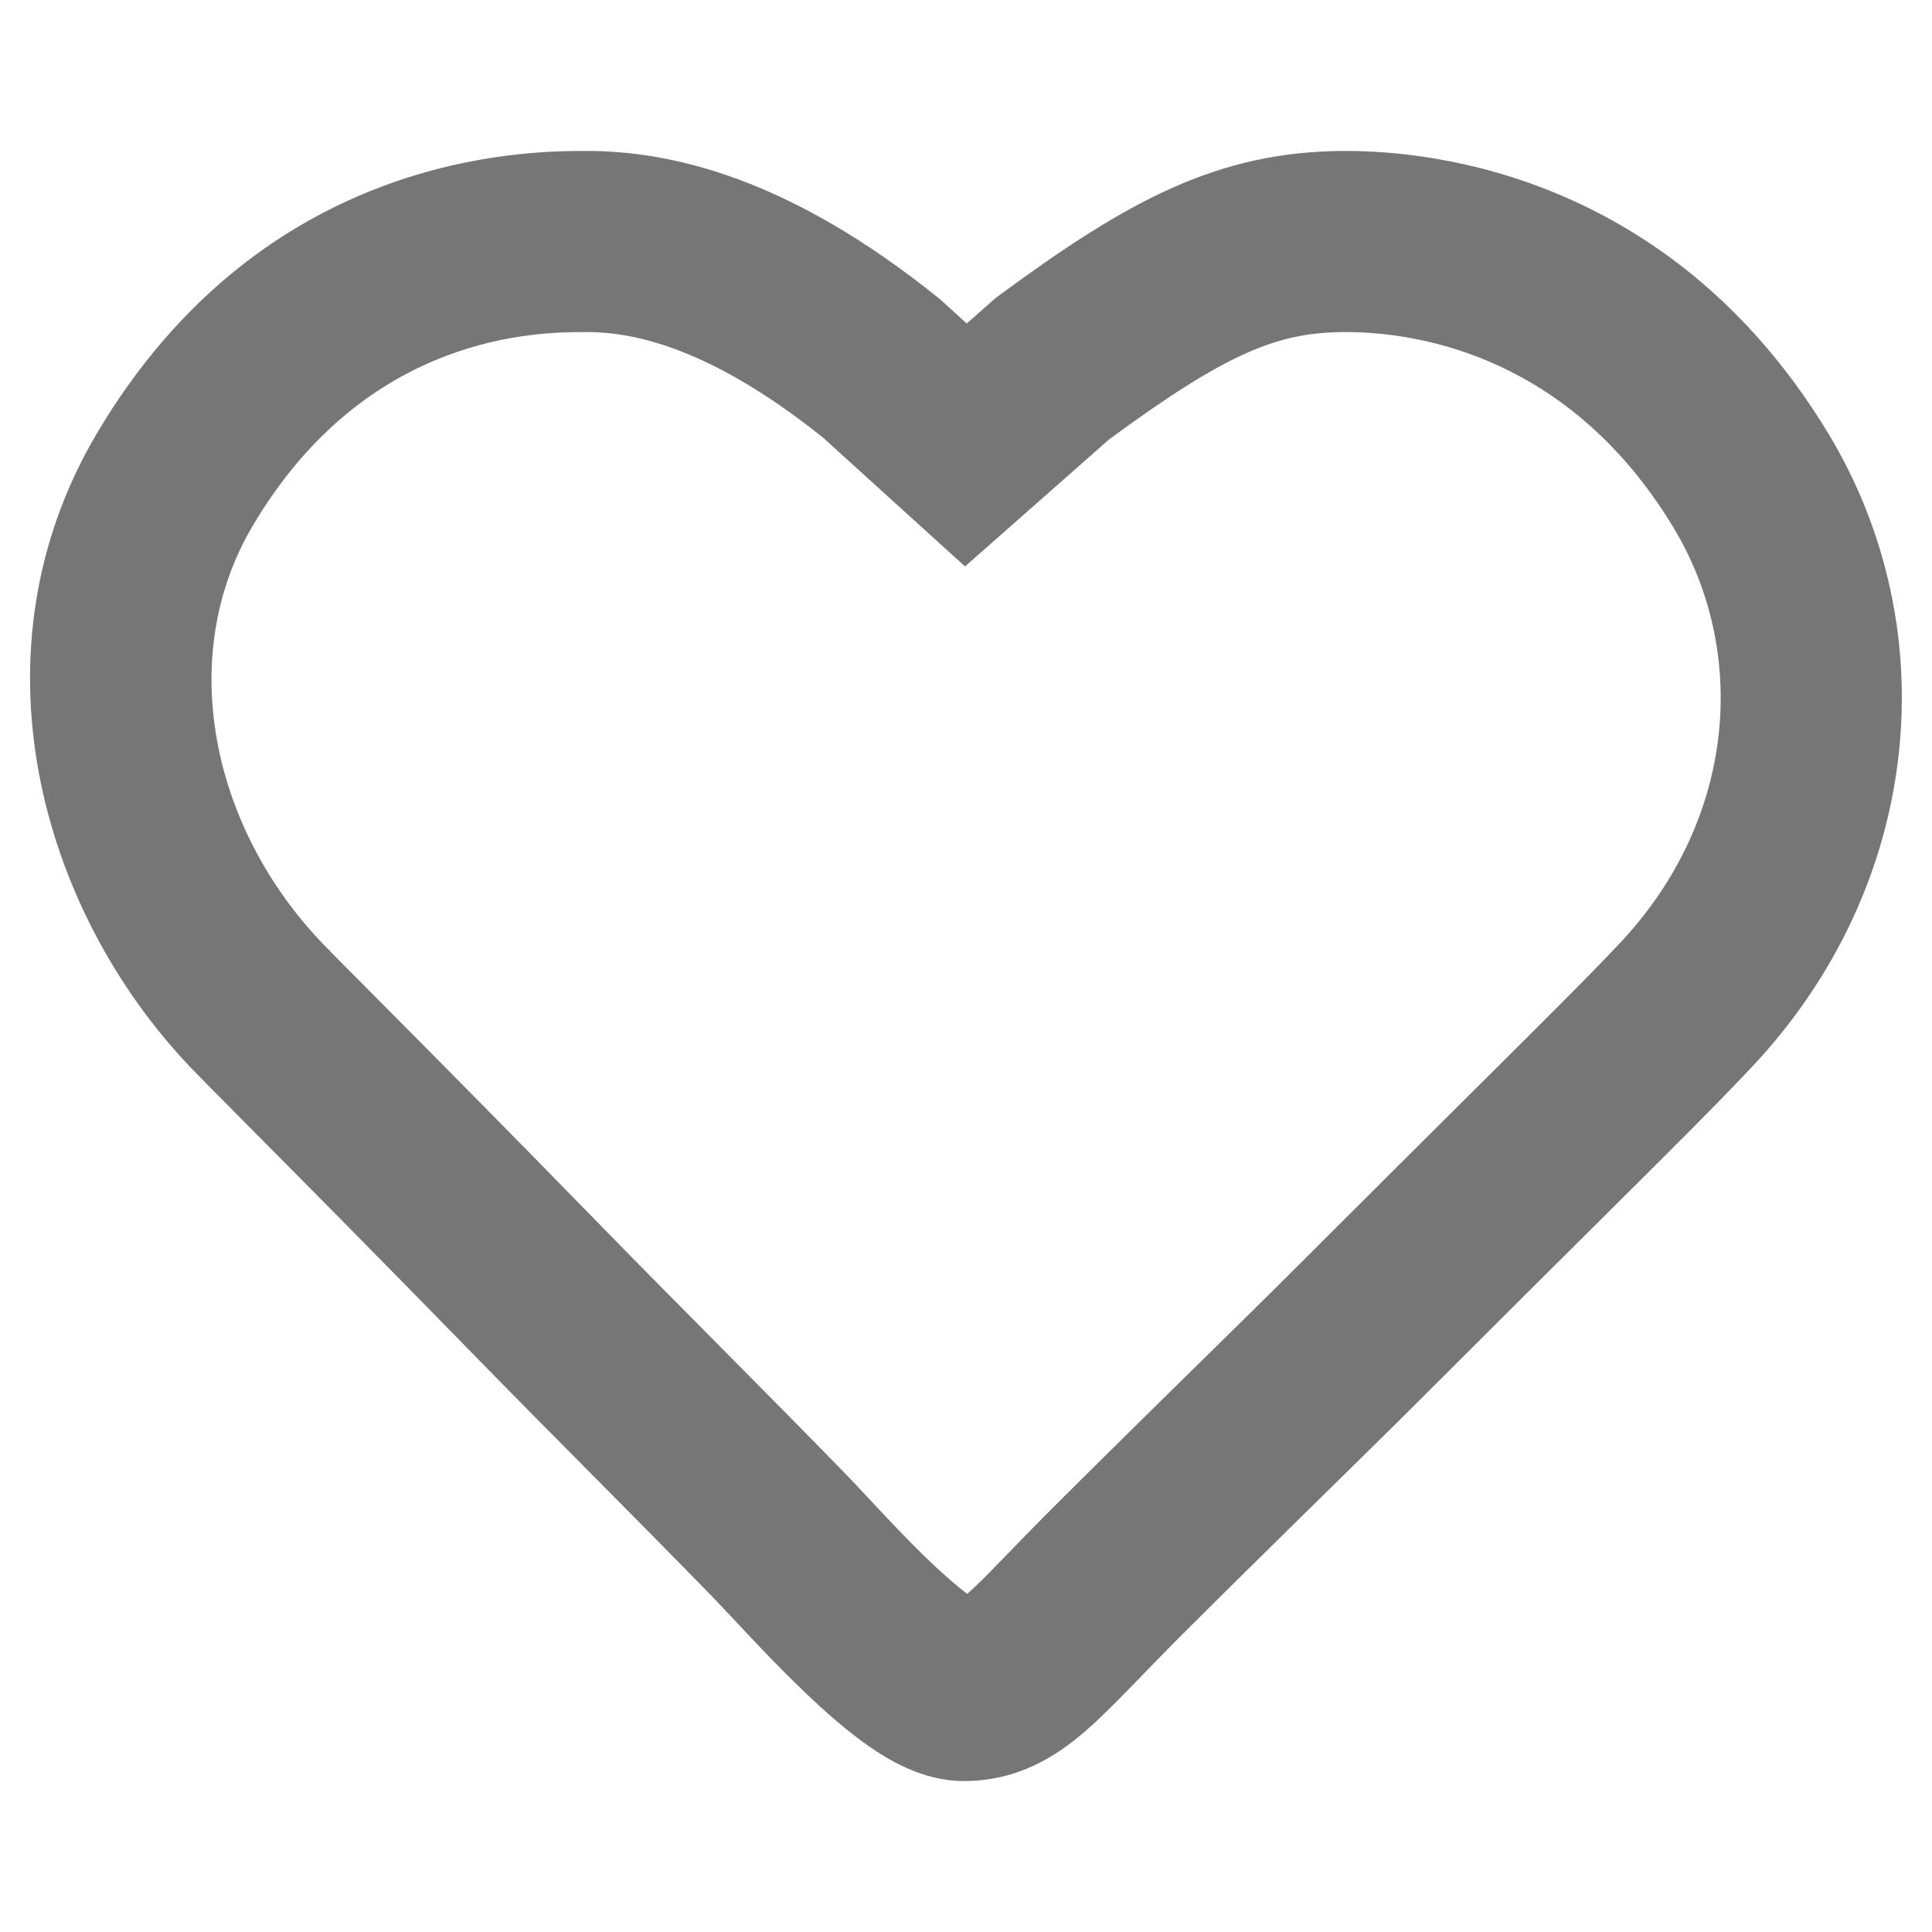
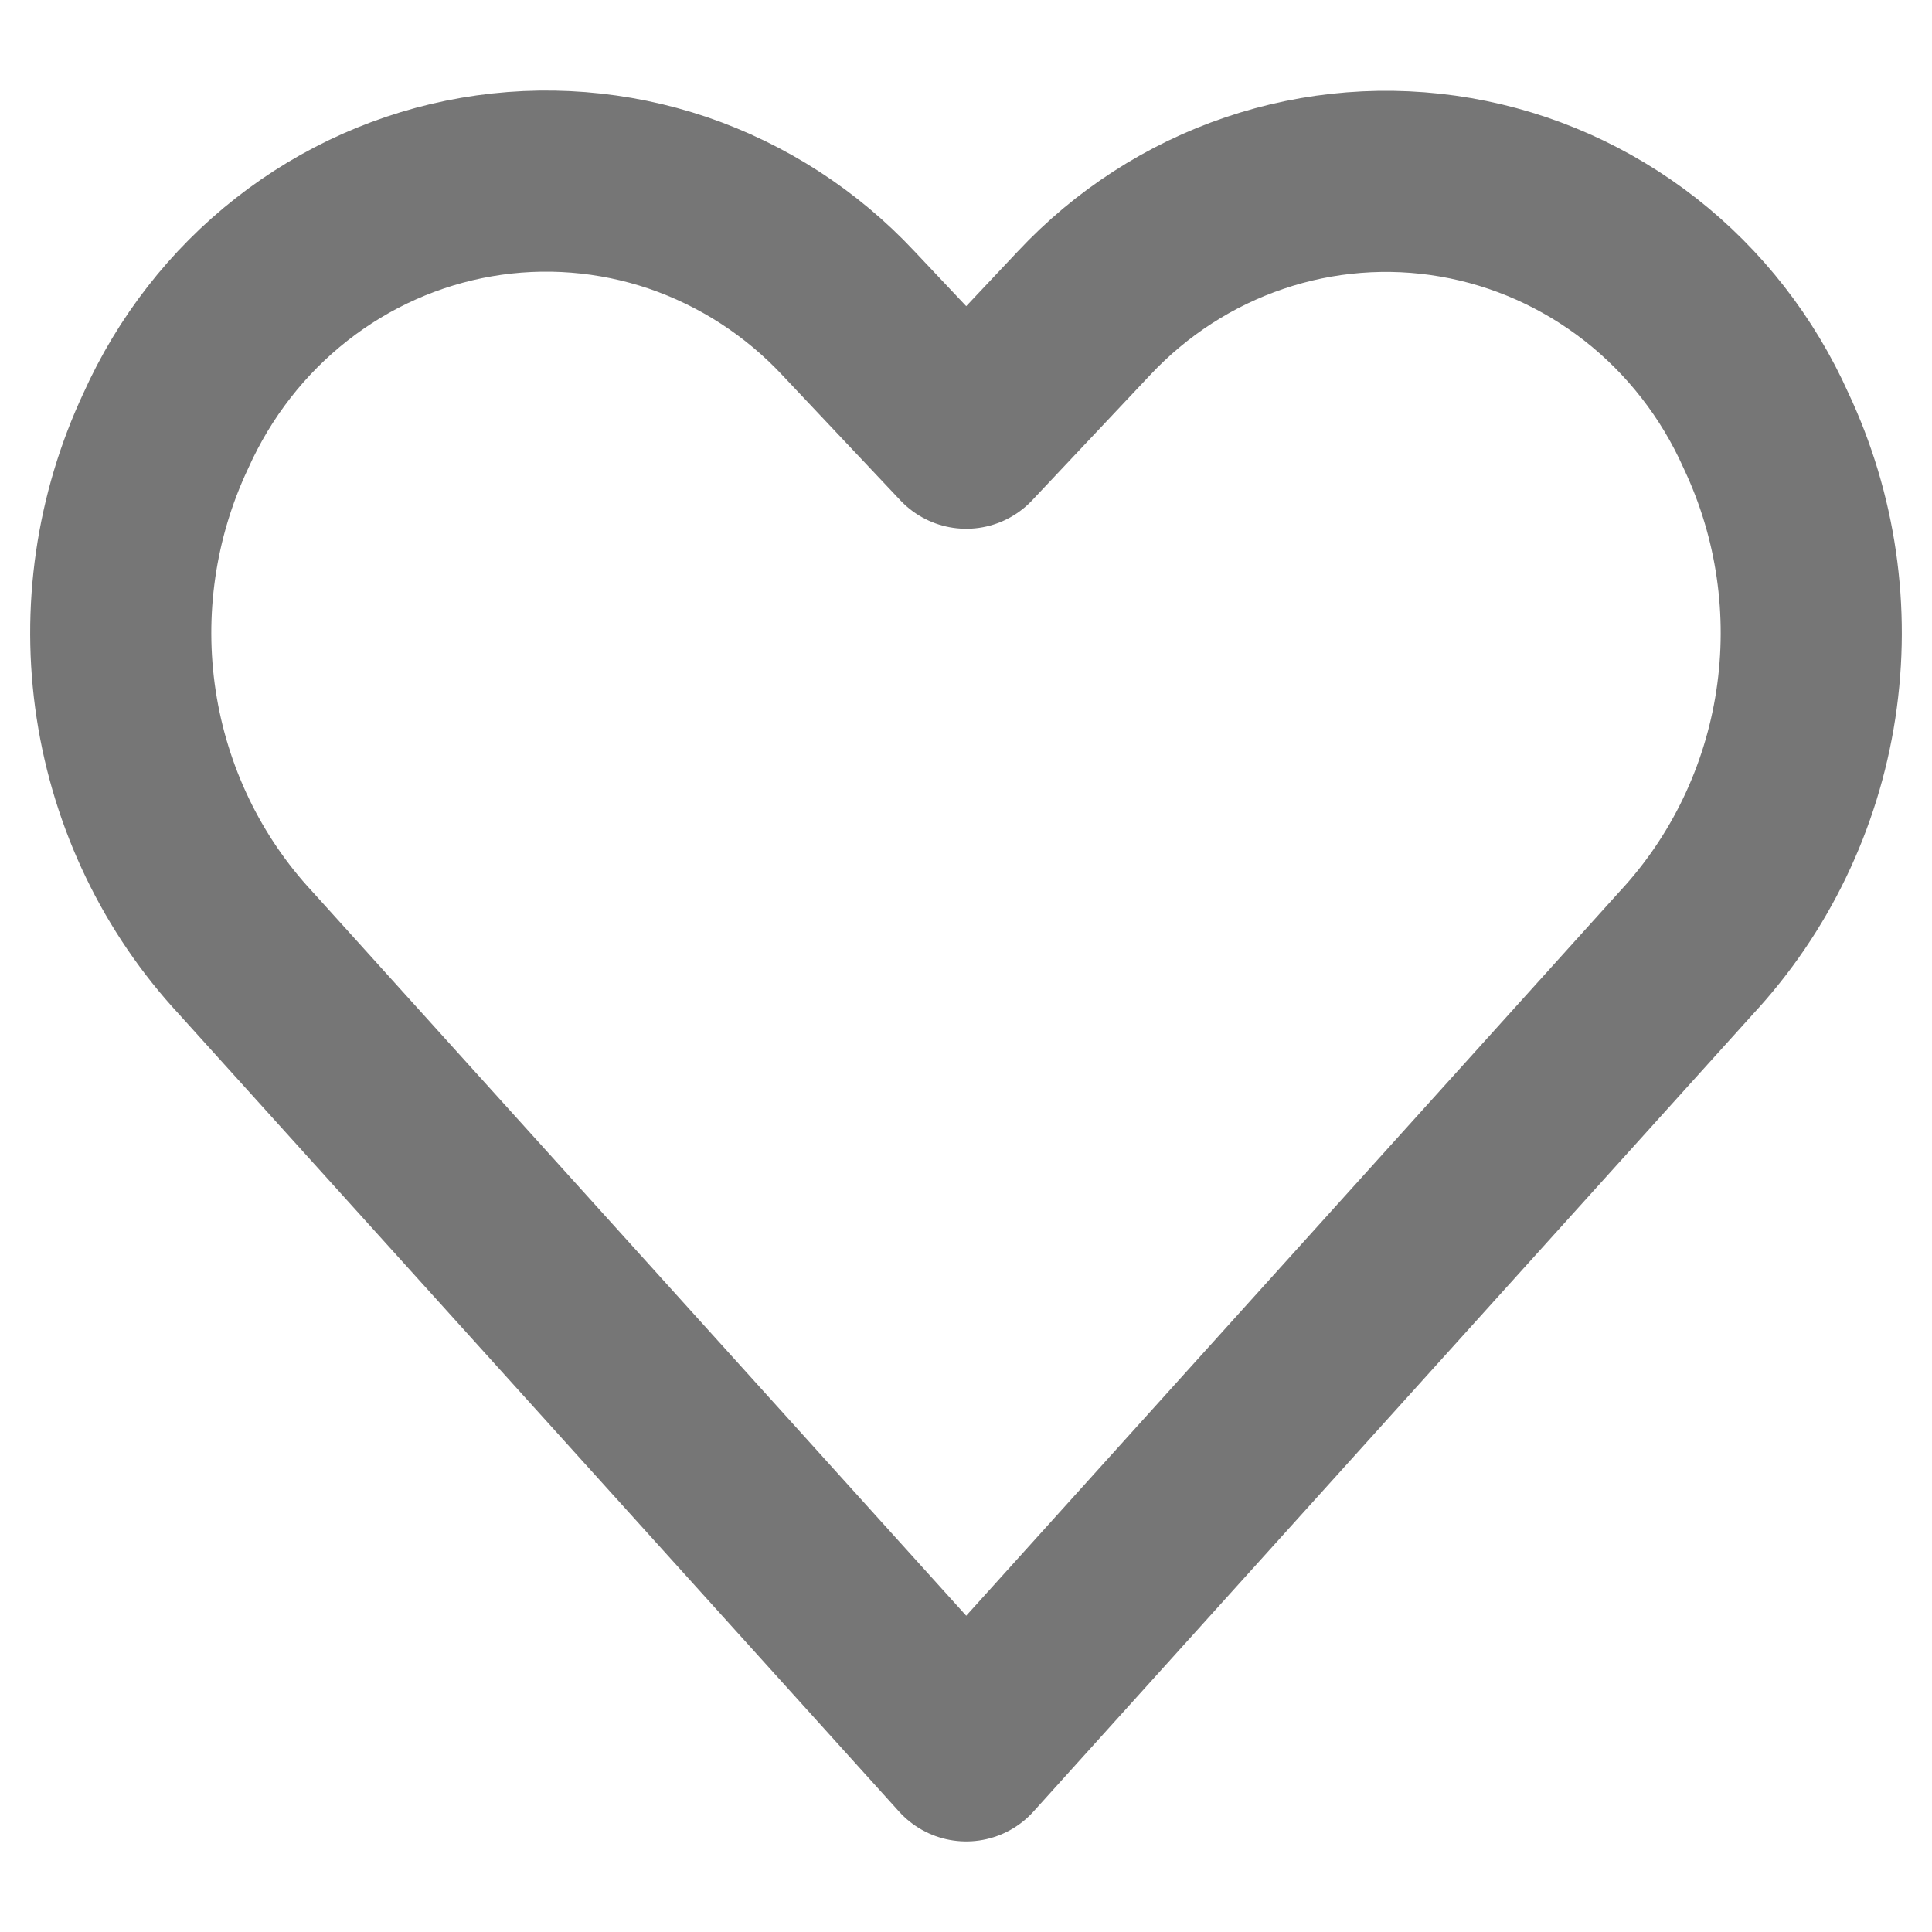
<svg xmlns="http://www.w3.org/2000/svg" width="16" height="16" viewBox="0 0 16 16" fill="none">
-   <path fill-rule="evenodd" clip-rule="evenodd" d="M0.8 3.593C2.181 1.257 4.362 1.25 4.856 1.25C5.563 1.25 6.536 1.472 7.775 2.47L7.792 2.484L8.006 2.679L8.243 2.47L8.269 2.45C9.328 1.671 10.077 1.25 11.145 1.25C12.129 1.25 13.942 1.612 15.139 3.586C16.125 5.215 15.921 7.338 14.505 8.84C14.215 9.148 13.848 9.513 13.213 10.144C12.846 10.509 12.389 10.963 11.805 11.547C11.555 11.797 11.263 12.084 10.948 12.393C10.917 12.424 10.885 12.455 10.853 12.486C10.501 12.832 10.122 13.205 9.736 13.591C9.647 13.68 9.558 13.773 9.47 13.863C9.298 14.041 9.133 14.211 8.997 14.329C8.751 14.544 8.43 14.75 7.98 14.75C7.632 14.75 7.339 14.561 7.195 14.461C7.012 14.334 6.831 14.173 6.672 14.021C6.451 13.811 6.213 13.557 6.051 13.383C5.988 13.317 5.937 13.262 5.902 13.226C5.581 12.896 5.235 12.547 4.892 12.201C4.575 11.882 4.261 11.565 3.97 11.267C3.091 10.366 2.435 9.706 2.027 9.295C1.801 9.067 1.651 8.916 1.582 8.844C0.326 7.529 -0.262 5.392 0.8 3.593ZM4.852 2.75C4.472 2.75 3.041 2.75 2.092 4.356C1.452 5.439 1.754 6.852 2.666 7.808C2.735 7.88 2.876 8.022 3.092 8.239C3.487 8.636 4.132 9.285 5.044 10.22C5.286 10.468 5.609 10.794 5.94 11.128C6.309 11.5 6.688 11.883 6.977 12.18C7.046 12.25 7.119 12.328 7.196 12.411C7.348 12.574 7.517 12.755 7.706 12.936C7.823 13.047 7.926 13.136 8.01 13.2L8.012 13.198C8.076 13.142 8.154 13.065 8.268 12.947C8.295 12.92 8.323 12.891 8.353 12.86C8.445 12.764 8.554 12.652 8.675 12.531C9.066 12.14 9.45 11.762 9.802 11.416C9.834 11.385 9.865 11.354 9.896 11.324C10.213 11.013 10.5 10.731 10.745 10.486C11.353 9.878 11.819 9.415 12.187 9.049C12.799 8.441 13.14 8.102 13.414 7.812C14.379 6.787 14.484 5.4 13.856 4.364C13.016 2.978 11.793 2.75 11.145 2.75C10.585 2.75 10.169 2.916 9.185 3.639L7.992 4.691L6.817 3.625C5.828 2.833 5.187 2.75 4.856 2.75L4.852 2.75Z" fill="#767676" />
+   <path d="M8.002 14.5L2.035 7.892C1.508 7.325 1.163 6.607 1.045 5.835C0.927 5.063 1.042 4.272 1.373 3.568V3.568C1.609 3.042 1.966 2.583 2.415 2.231C2.863 1.879 3.39 1.645 3.947 1.549C4.505 1.453 5.077 1.498 5.614 1.68C6.15 1.863 6.635 2.176 7.026 2.594L8.002 3.629L8.976 2.595C9.367 2.177 9.851 1.864 10.388 1.682C10.924 1.5 11.496 1.455 12.053 1.551C12.611 1.647 13.136 1.881 13.585 2.232C14.034 2.584 14.391 3.042 14.626 3.568V3.568C14.958 4.272 15.073 5.062 14.955 5.835C14.837 6.607 14.492 7.324 13.965 7.891L8.002 14.5Z" stroke="#767676" stroke-width="1.5" stroke-linecap="round" stroke-linejoin="round" />
</svg>
